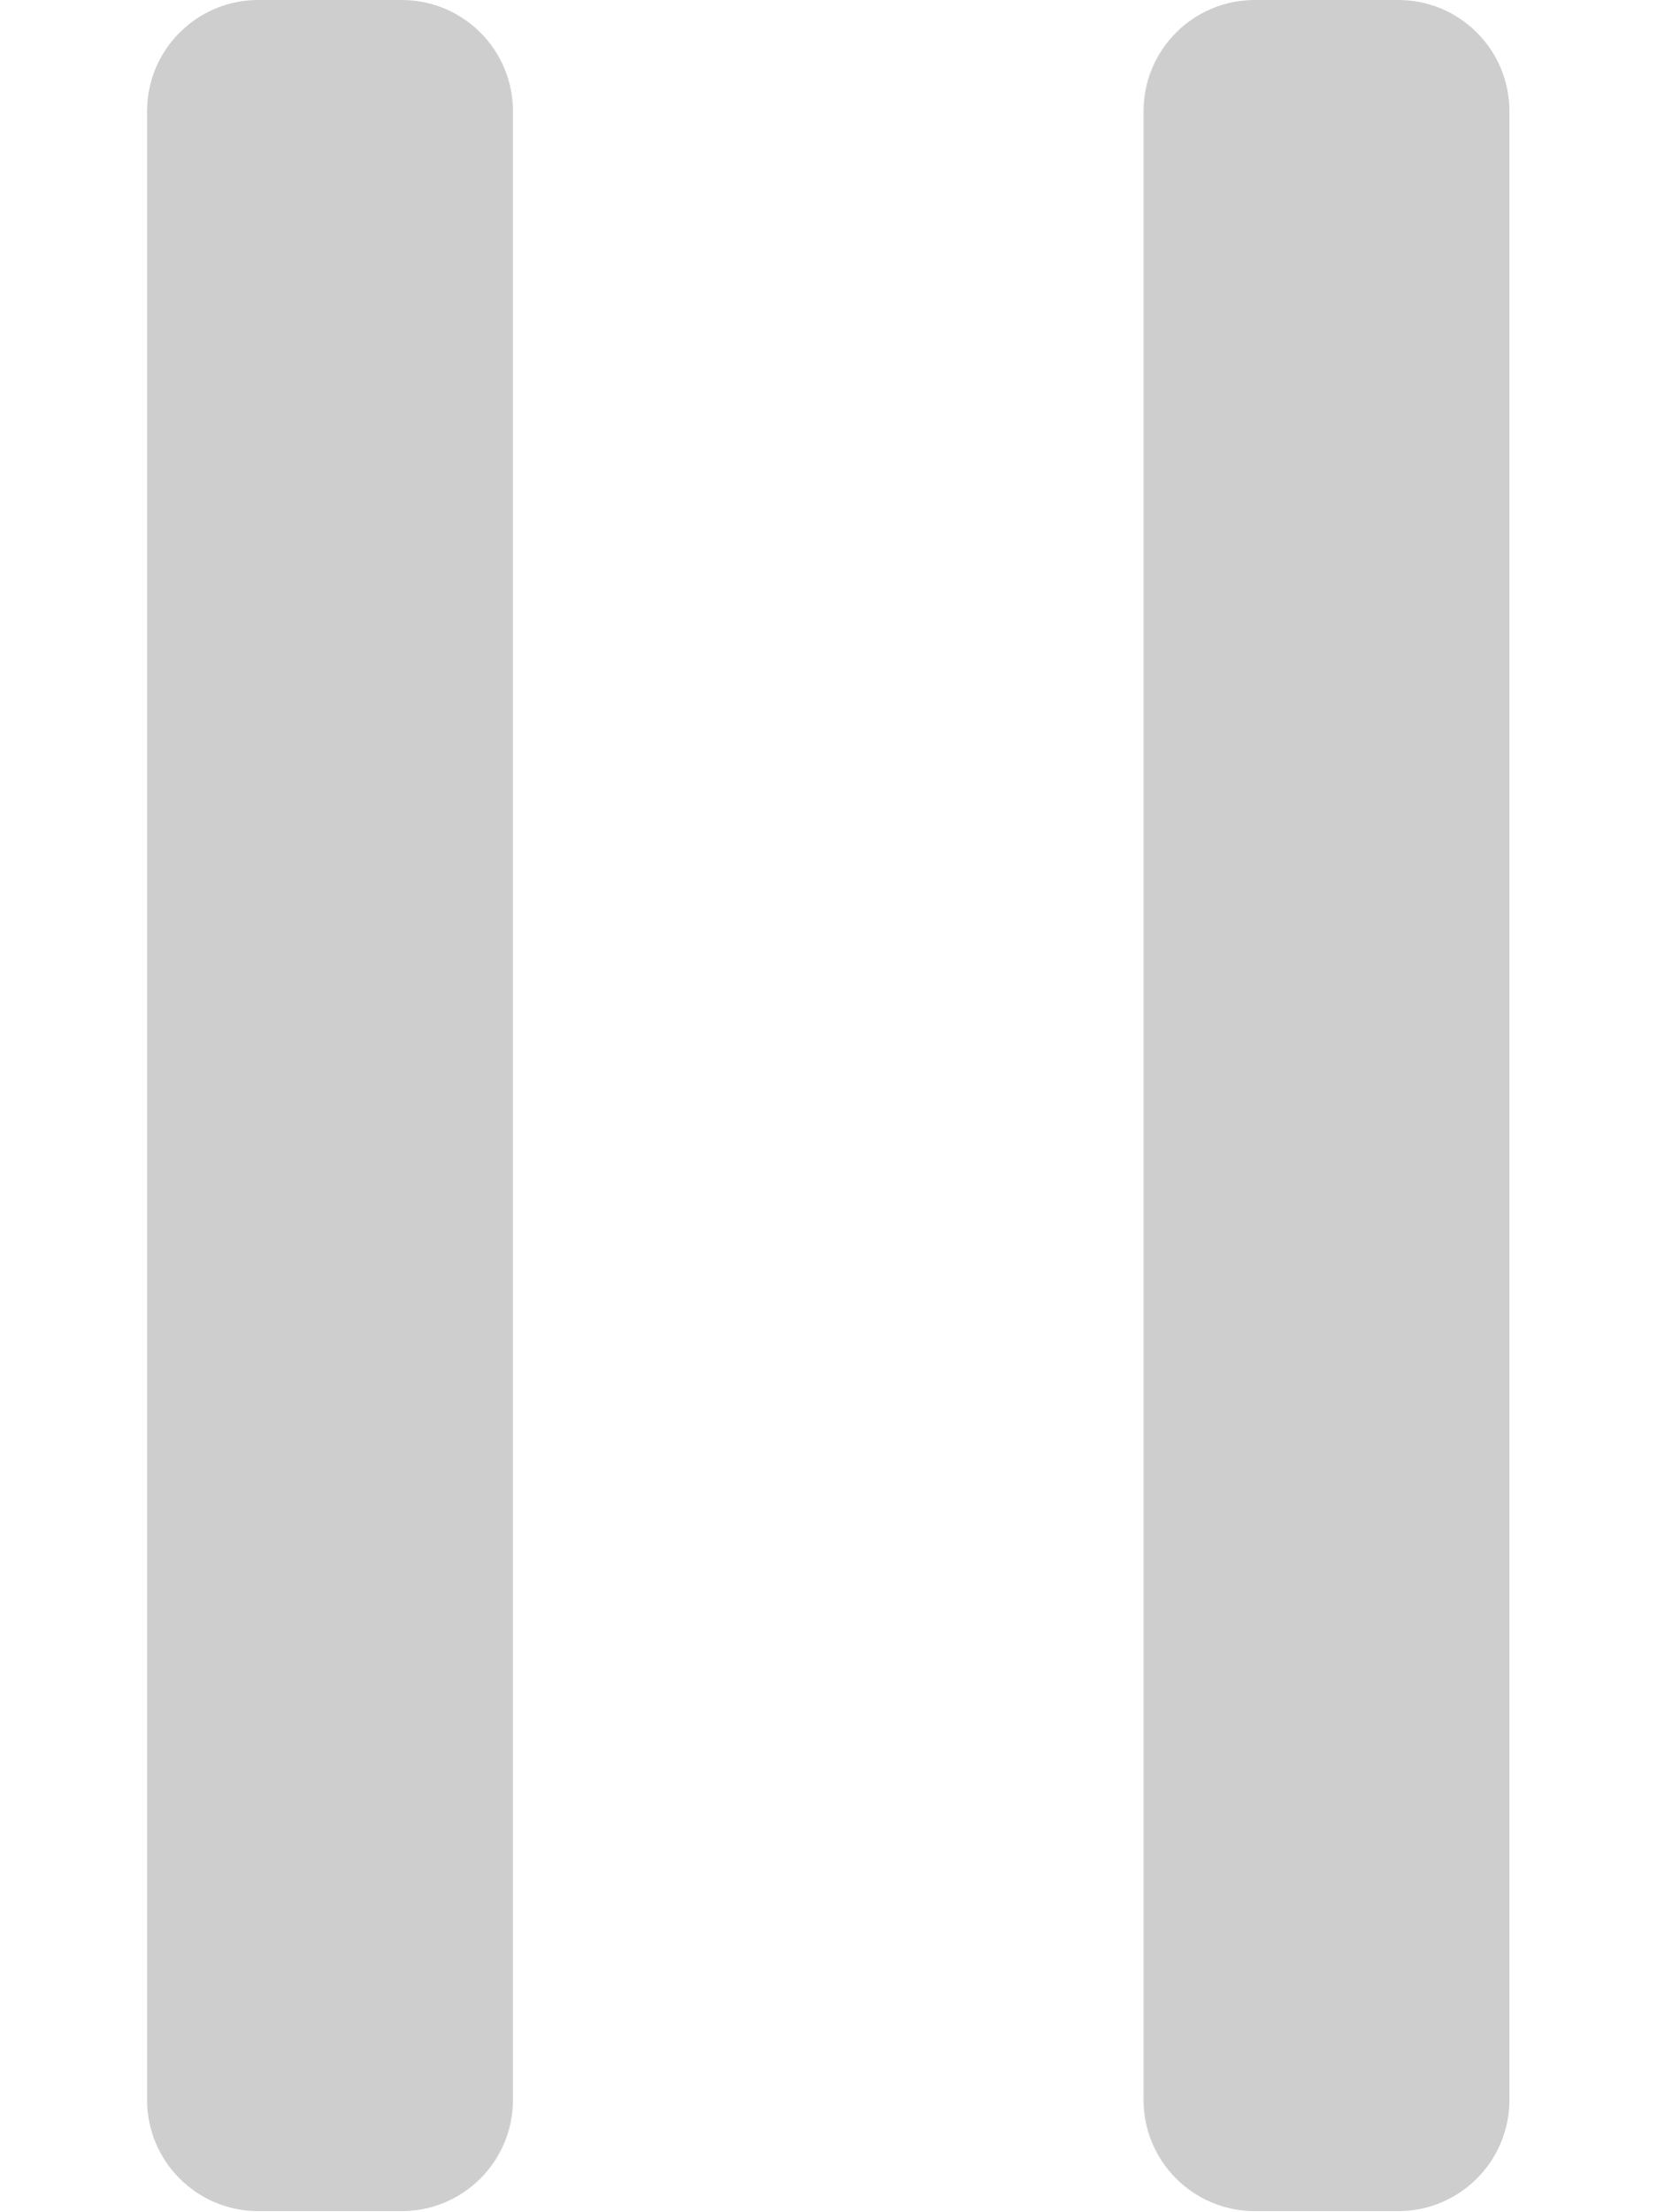
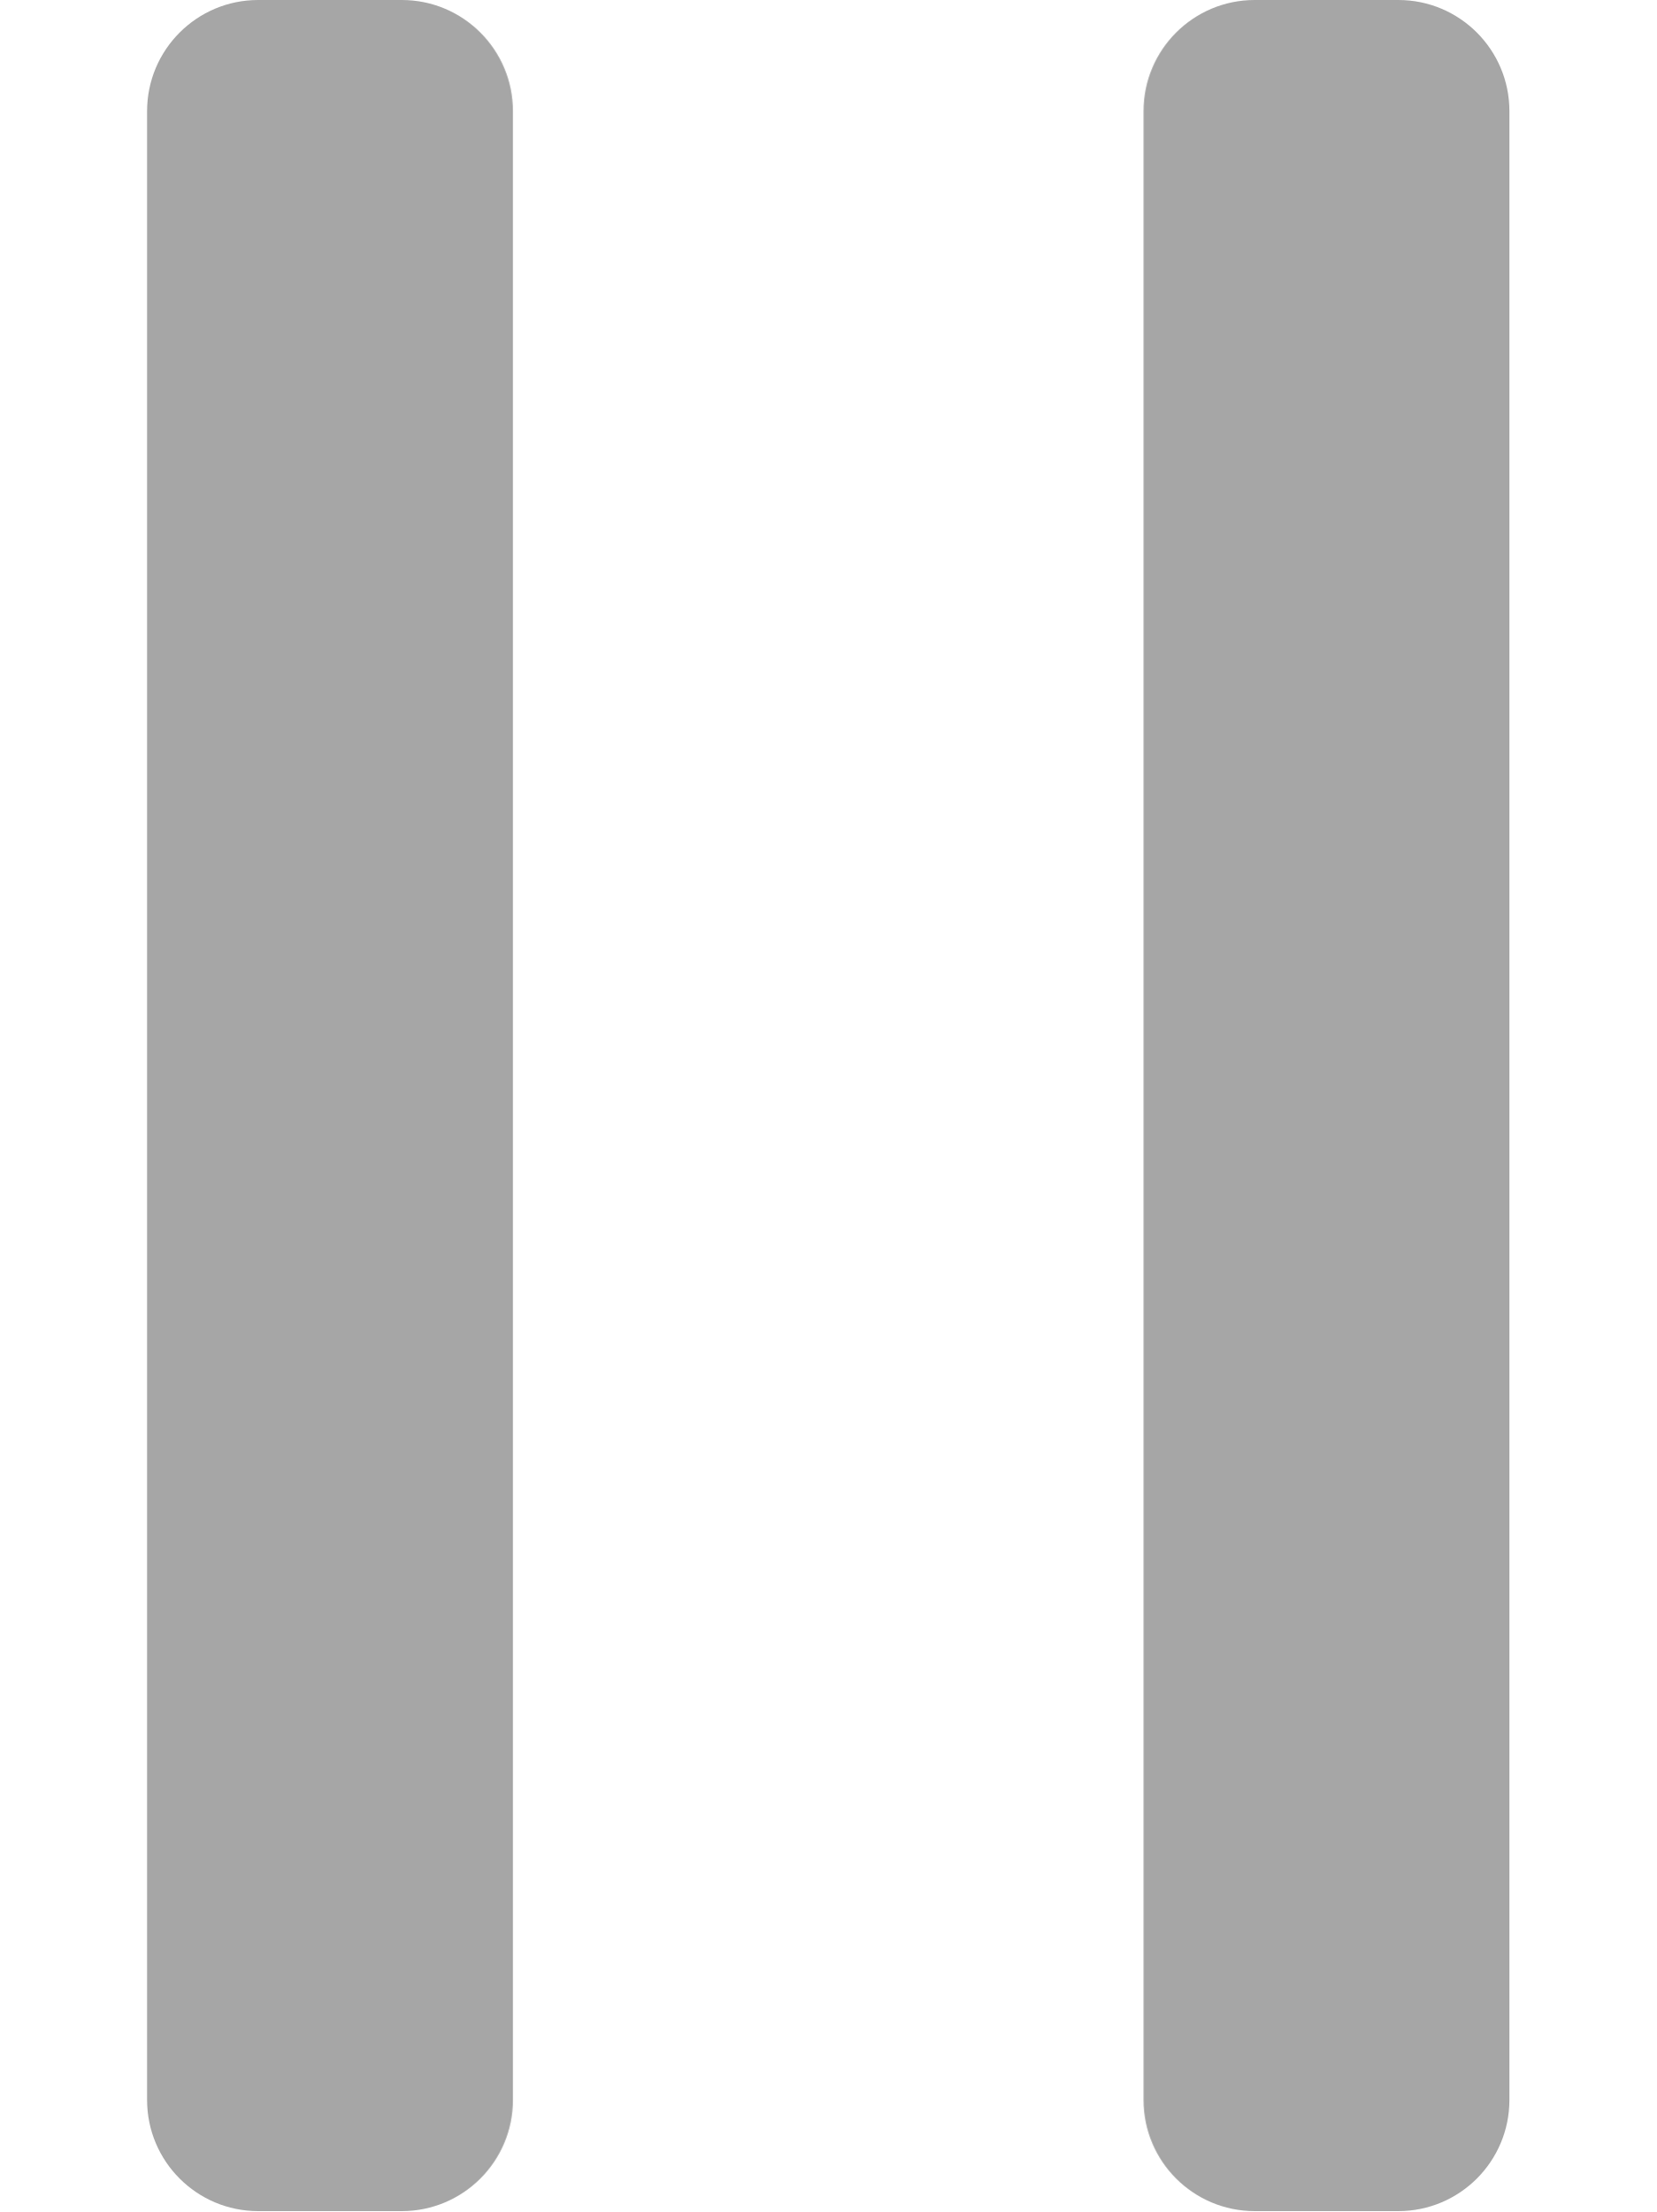
<svg xmlns="http://www.w3.org/2000/svg" id="Objects" viewBox="0 0 837.8 1118">
  <defs>
    <style>
      .cls-1 {
-         fill: #a6a6a6;
-         opacity: .55;
+         fill: #A6A6A6;
+         opacity: 1;
      }
    </style>
  </defs>
  <rect class="cls-1" x="74.38" y="0" width="185.04" height="1118" rx="56.21" ry="56.21" />
  <rect class="cls-1" x="578.38" y="0" width="185.04" height="1118" rx="56.21" ry="56.21" />
</svg>
